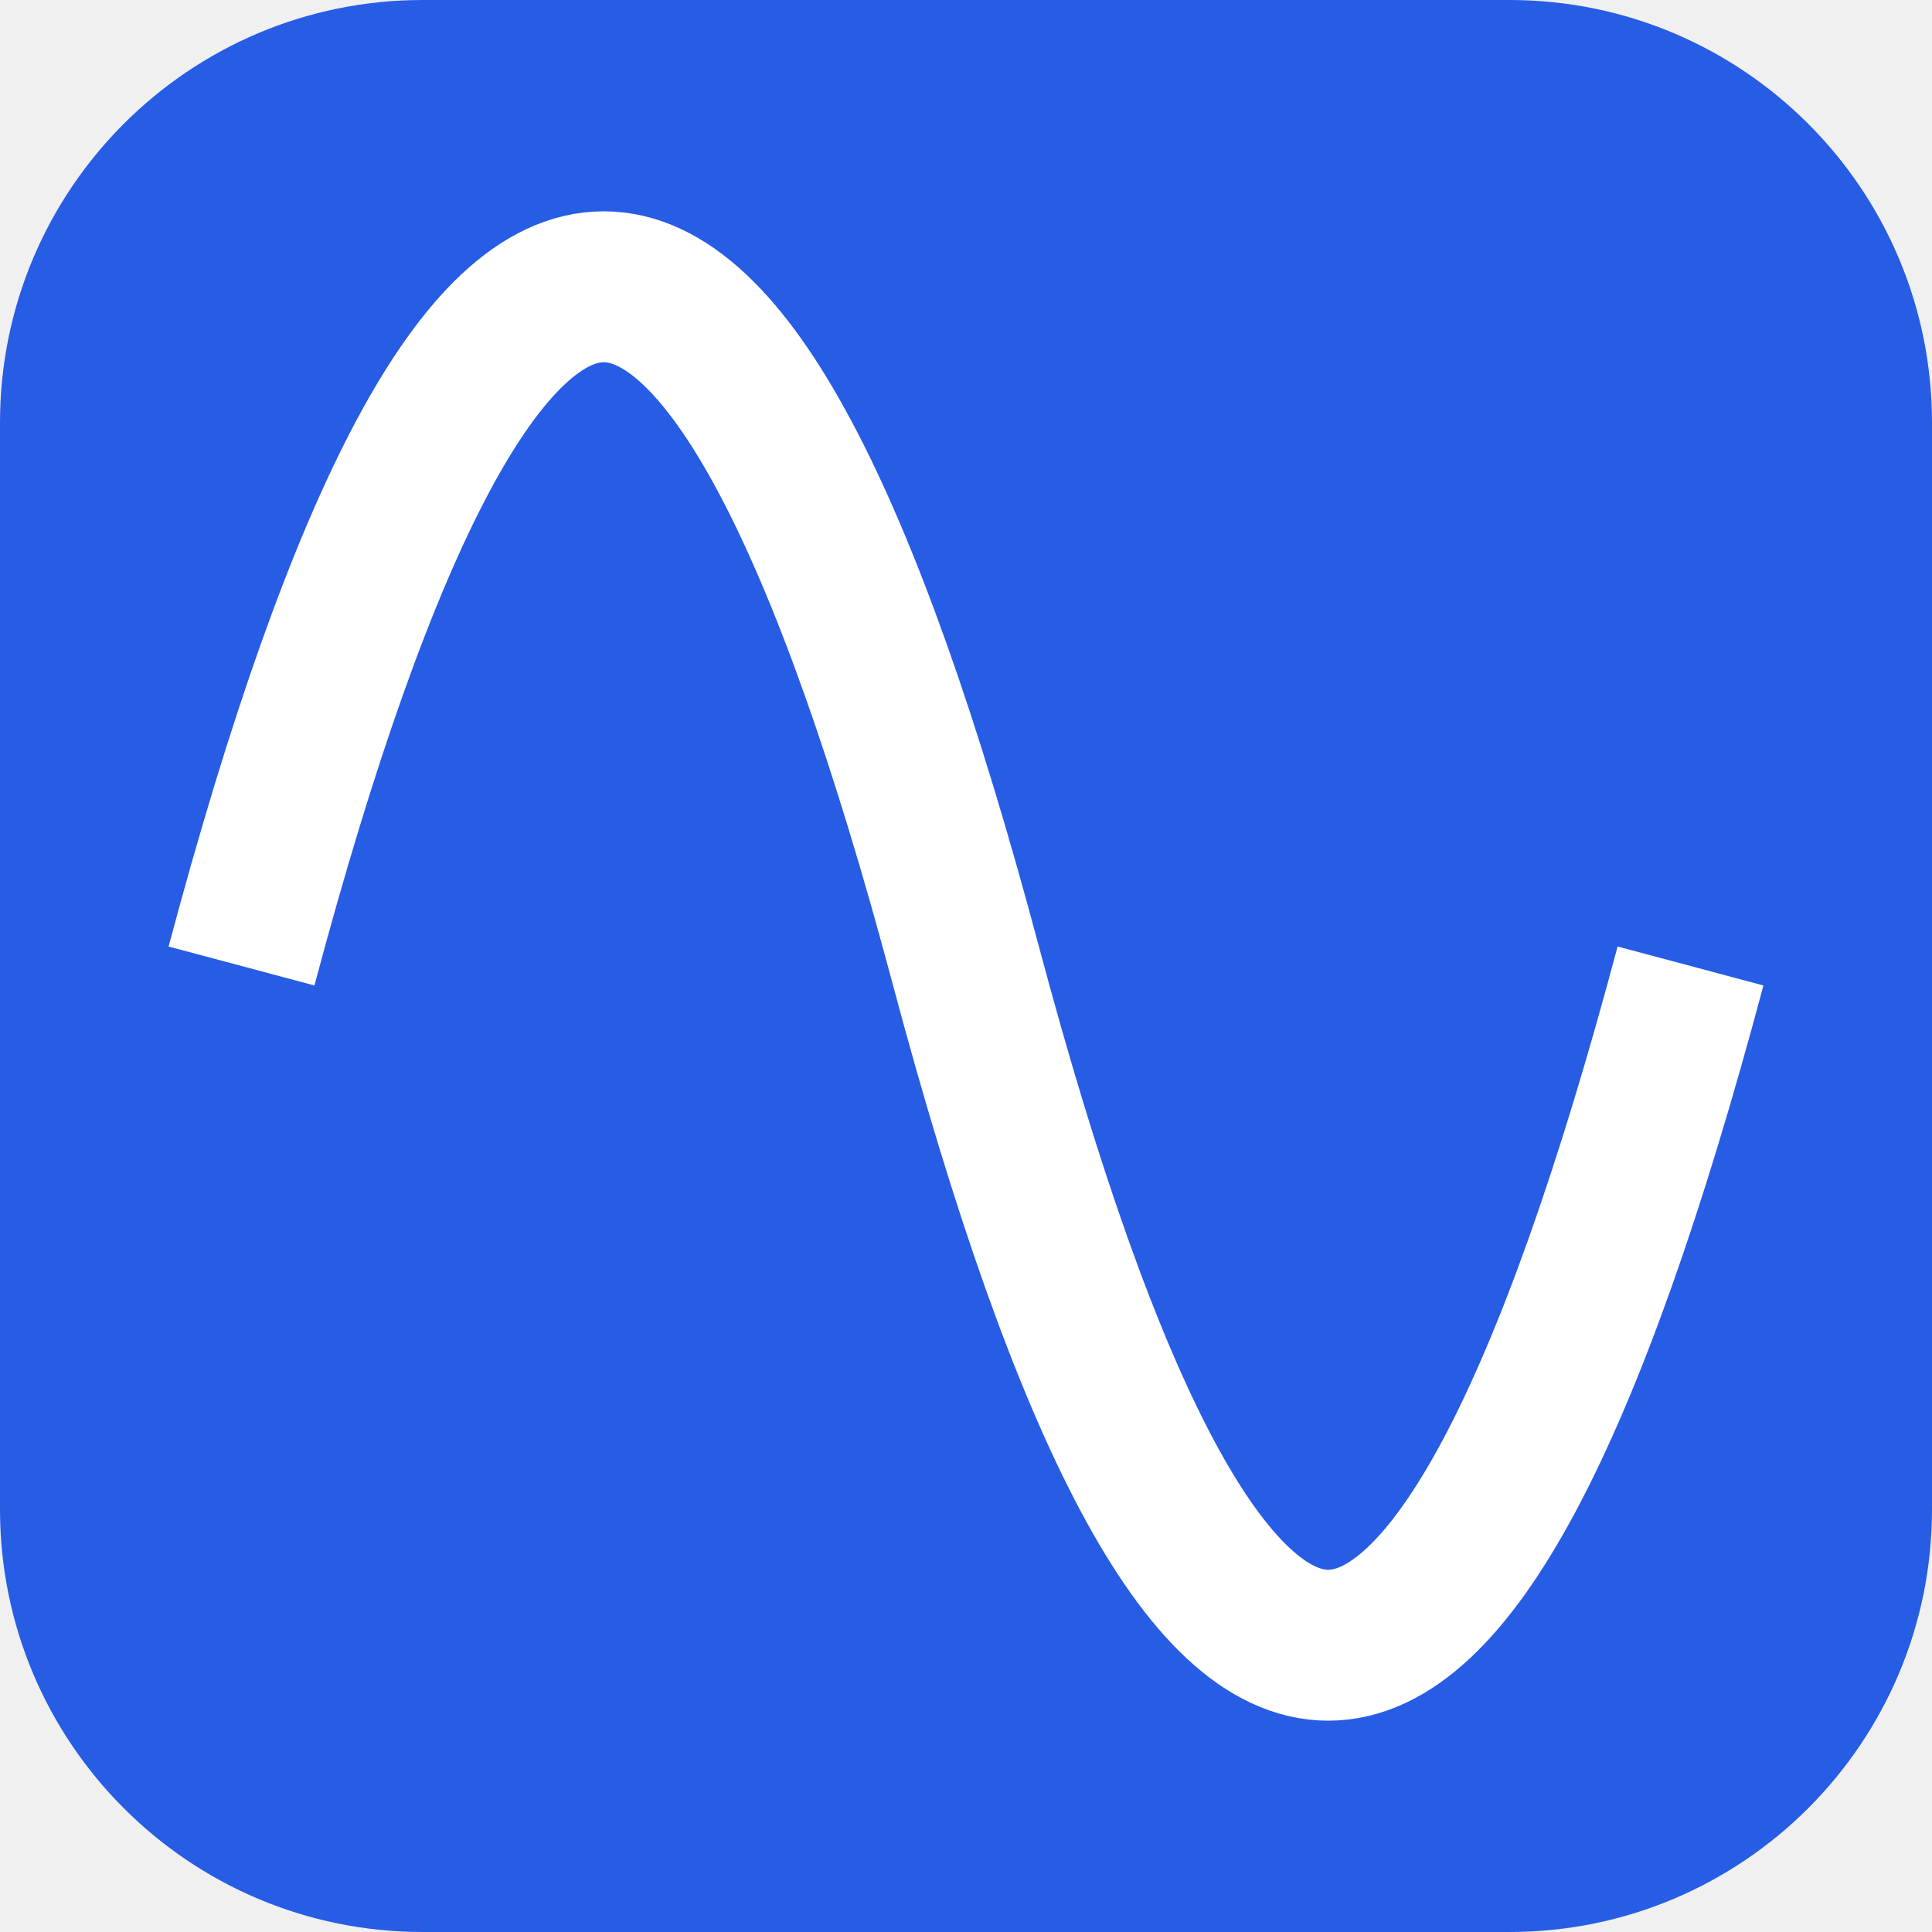
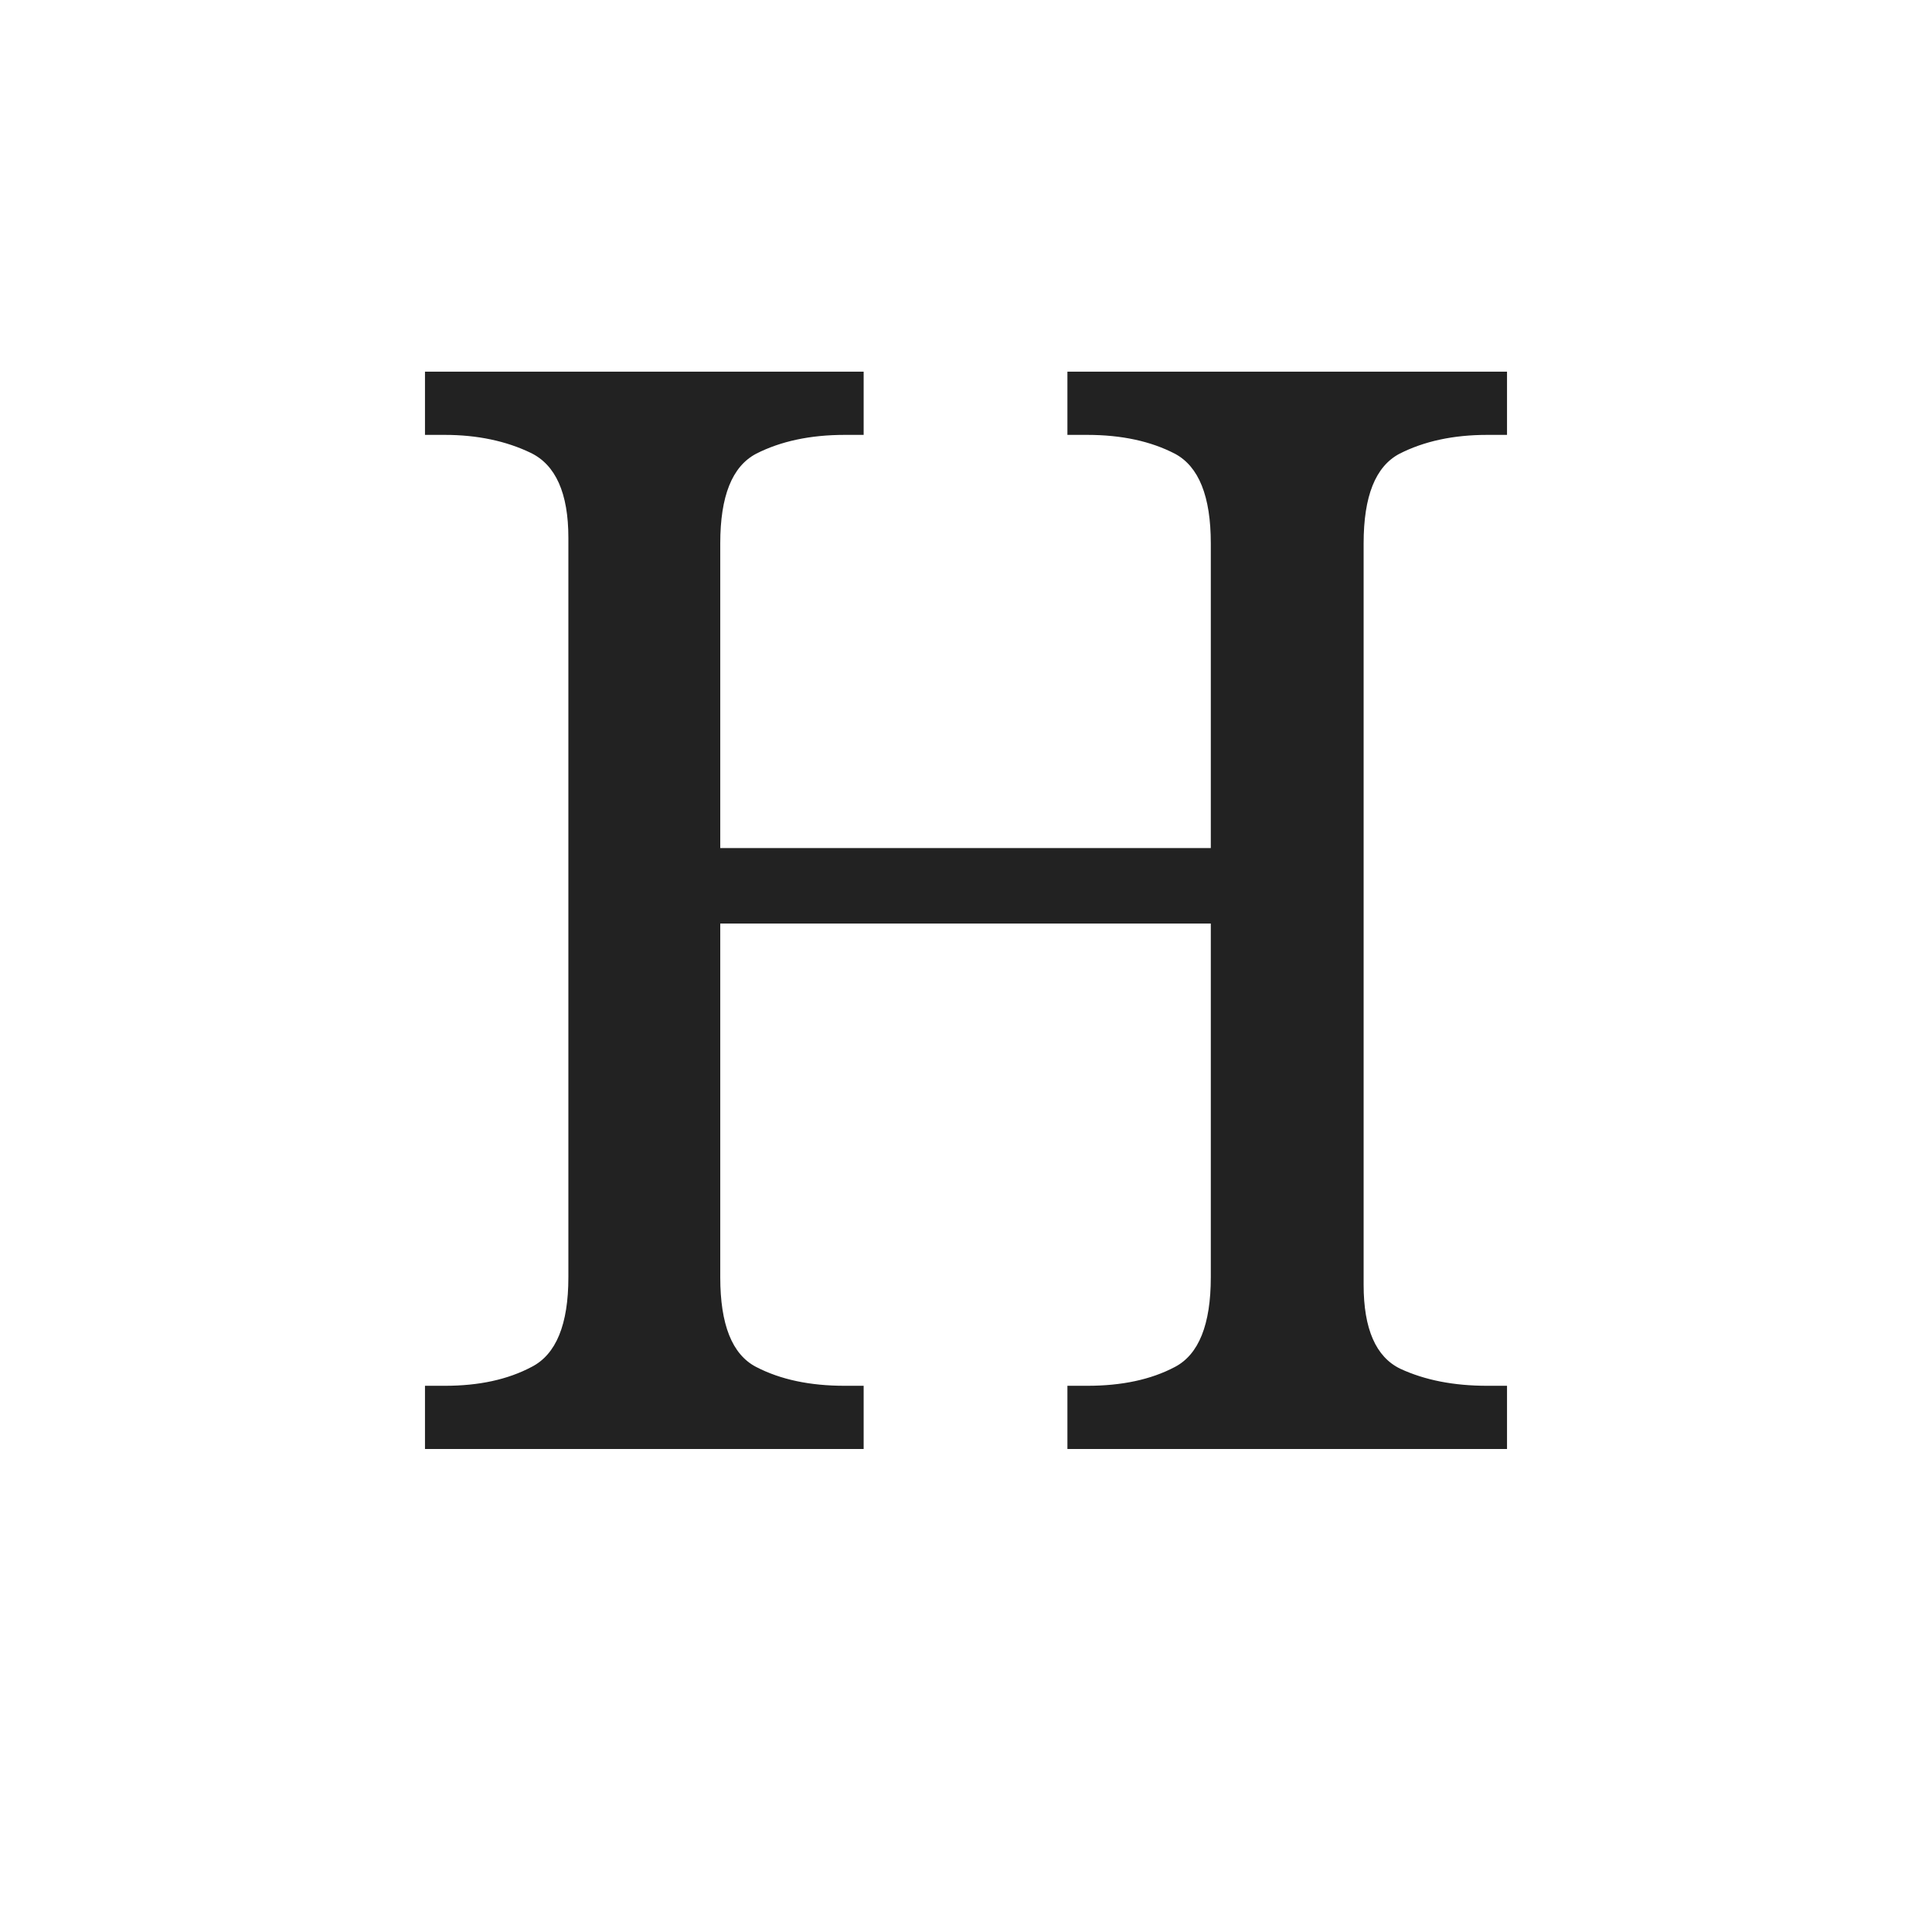
<svg xmlns="http://www.w3.org/2000/svg" viewBox="0 0 32 32">
-   <rect width="32" height="32" rx="7" fill="#275ce5" />
-   <path d="M4 16c4-15 8-15 12 0s8 15 12 0" fill="none" stroke="white" stroke-width="2.5" />
+   <rect width="32" height="32" fill="white" />
+   <text x="16" y="24" text-anchor="middle" font-family="Georgia,serif" font-size="25" fill="#222">H</text>
</svg>
